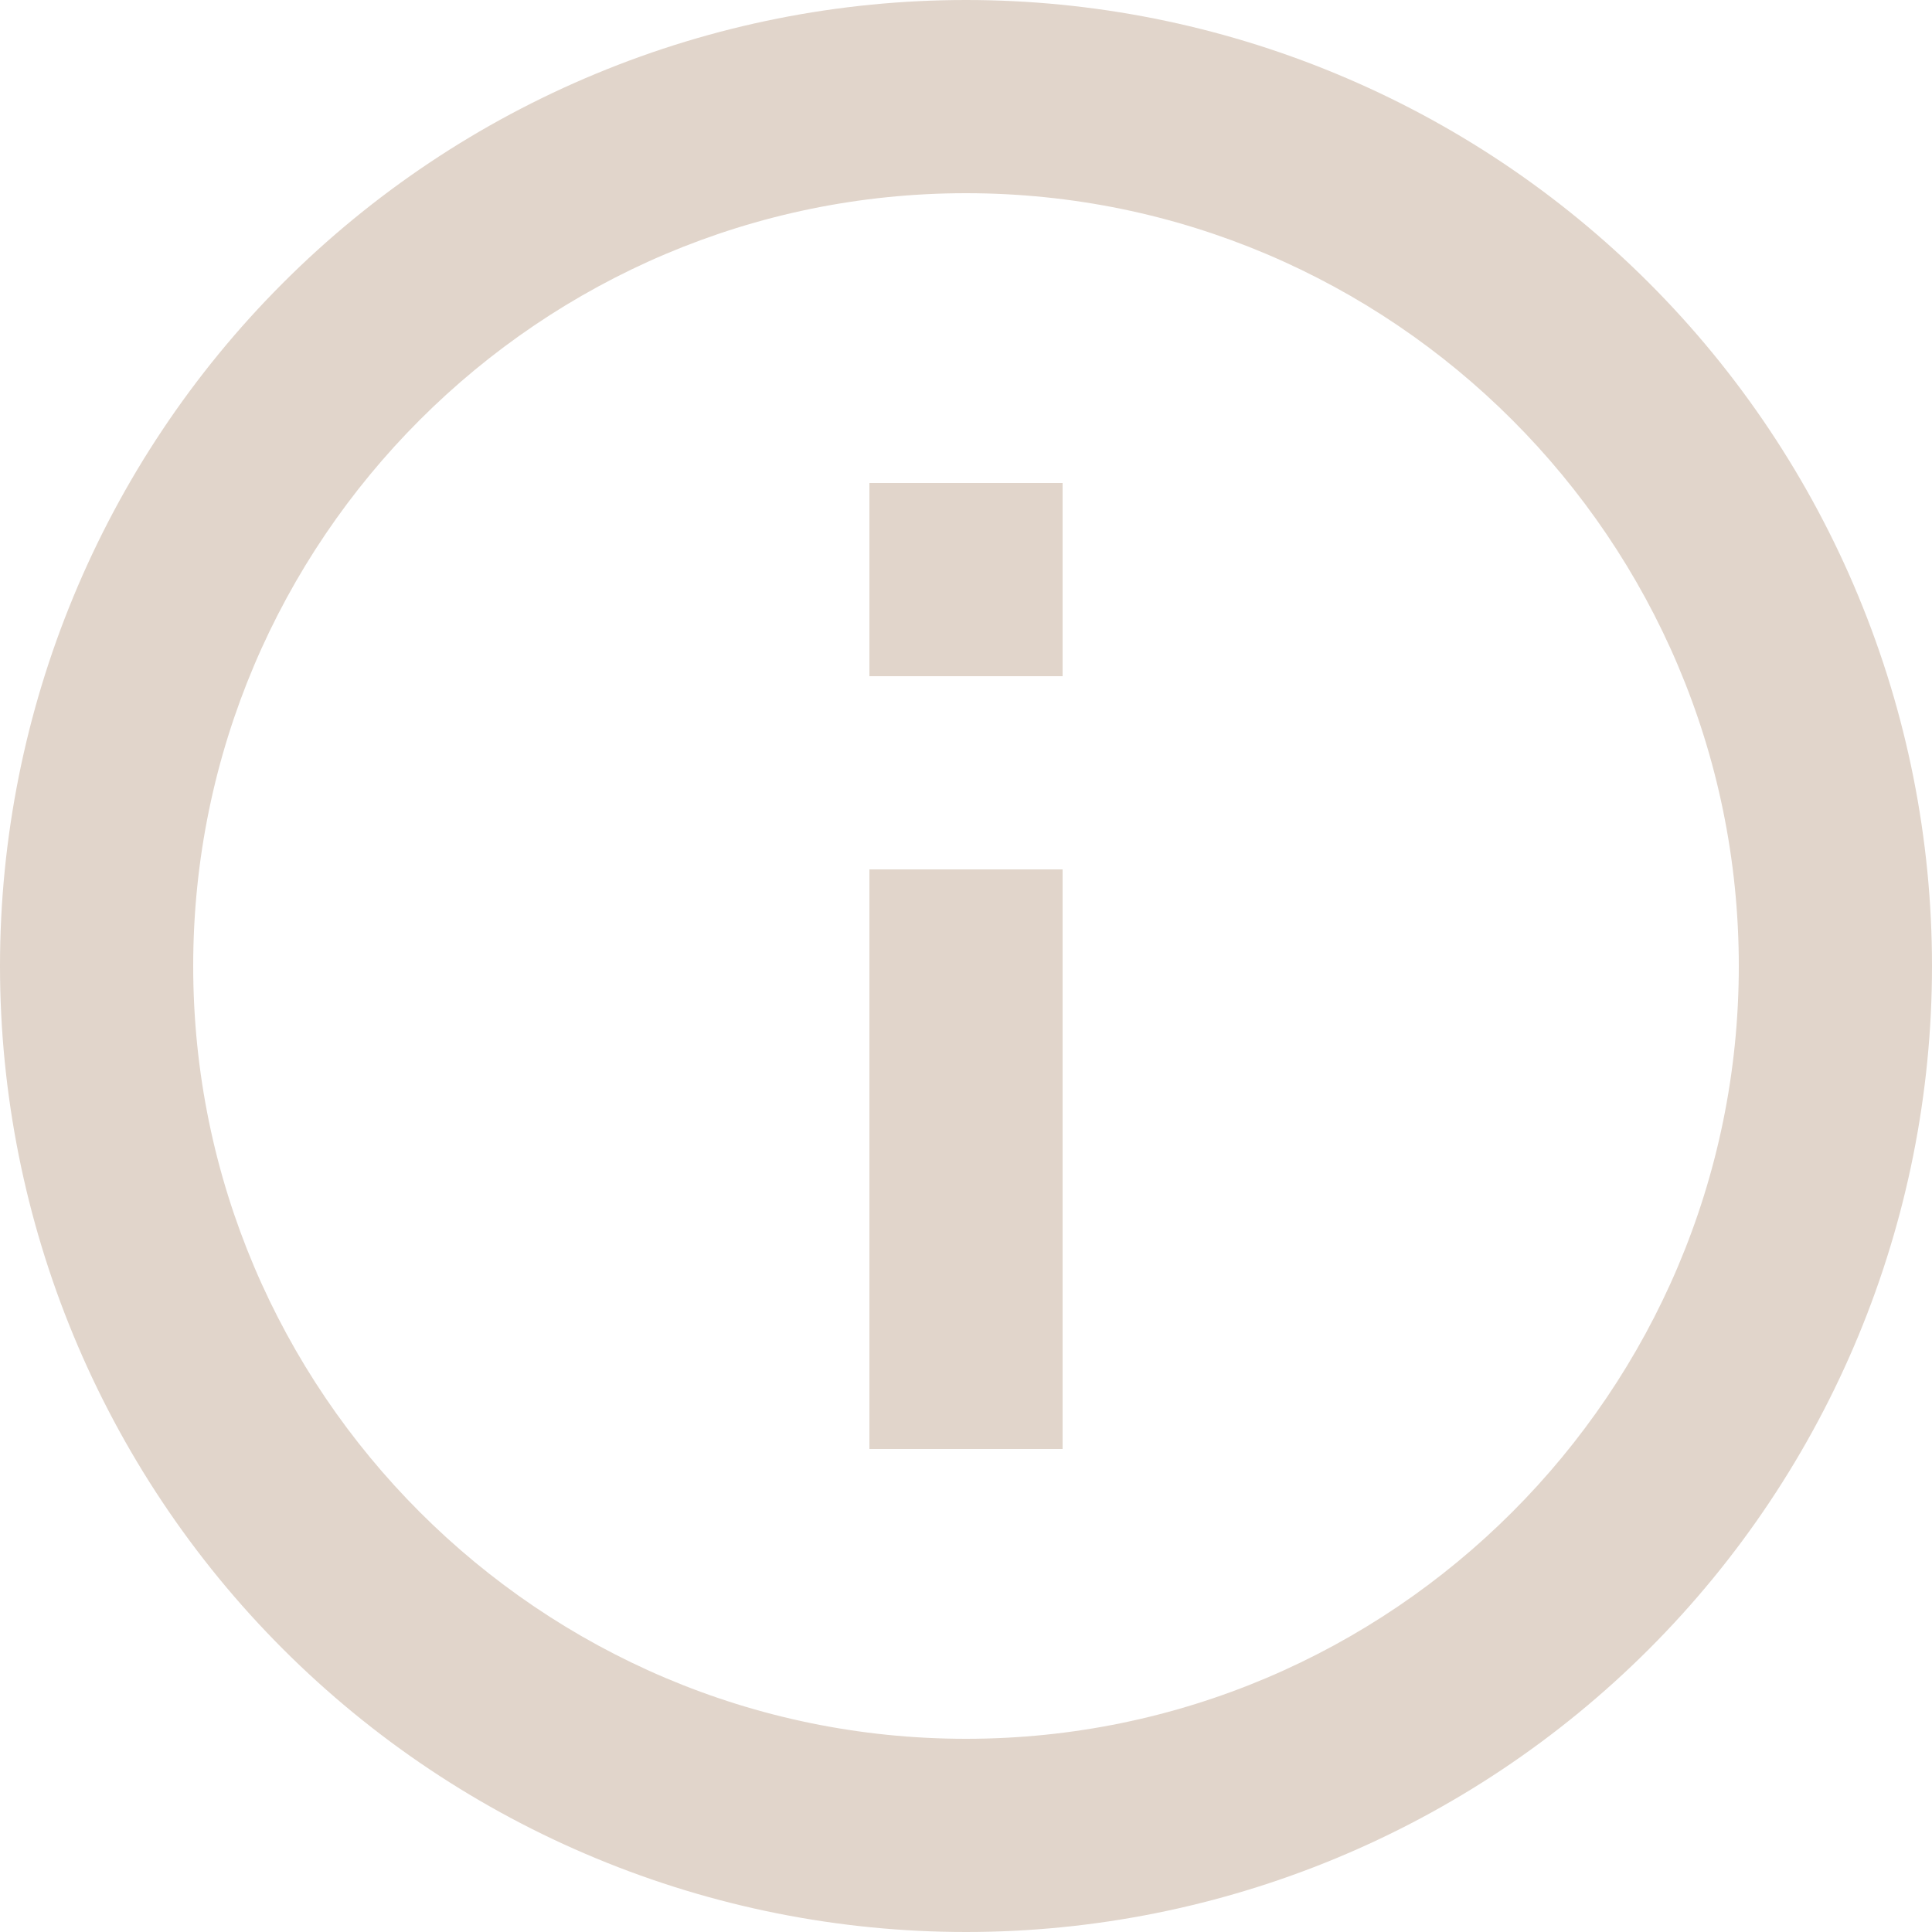
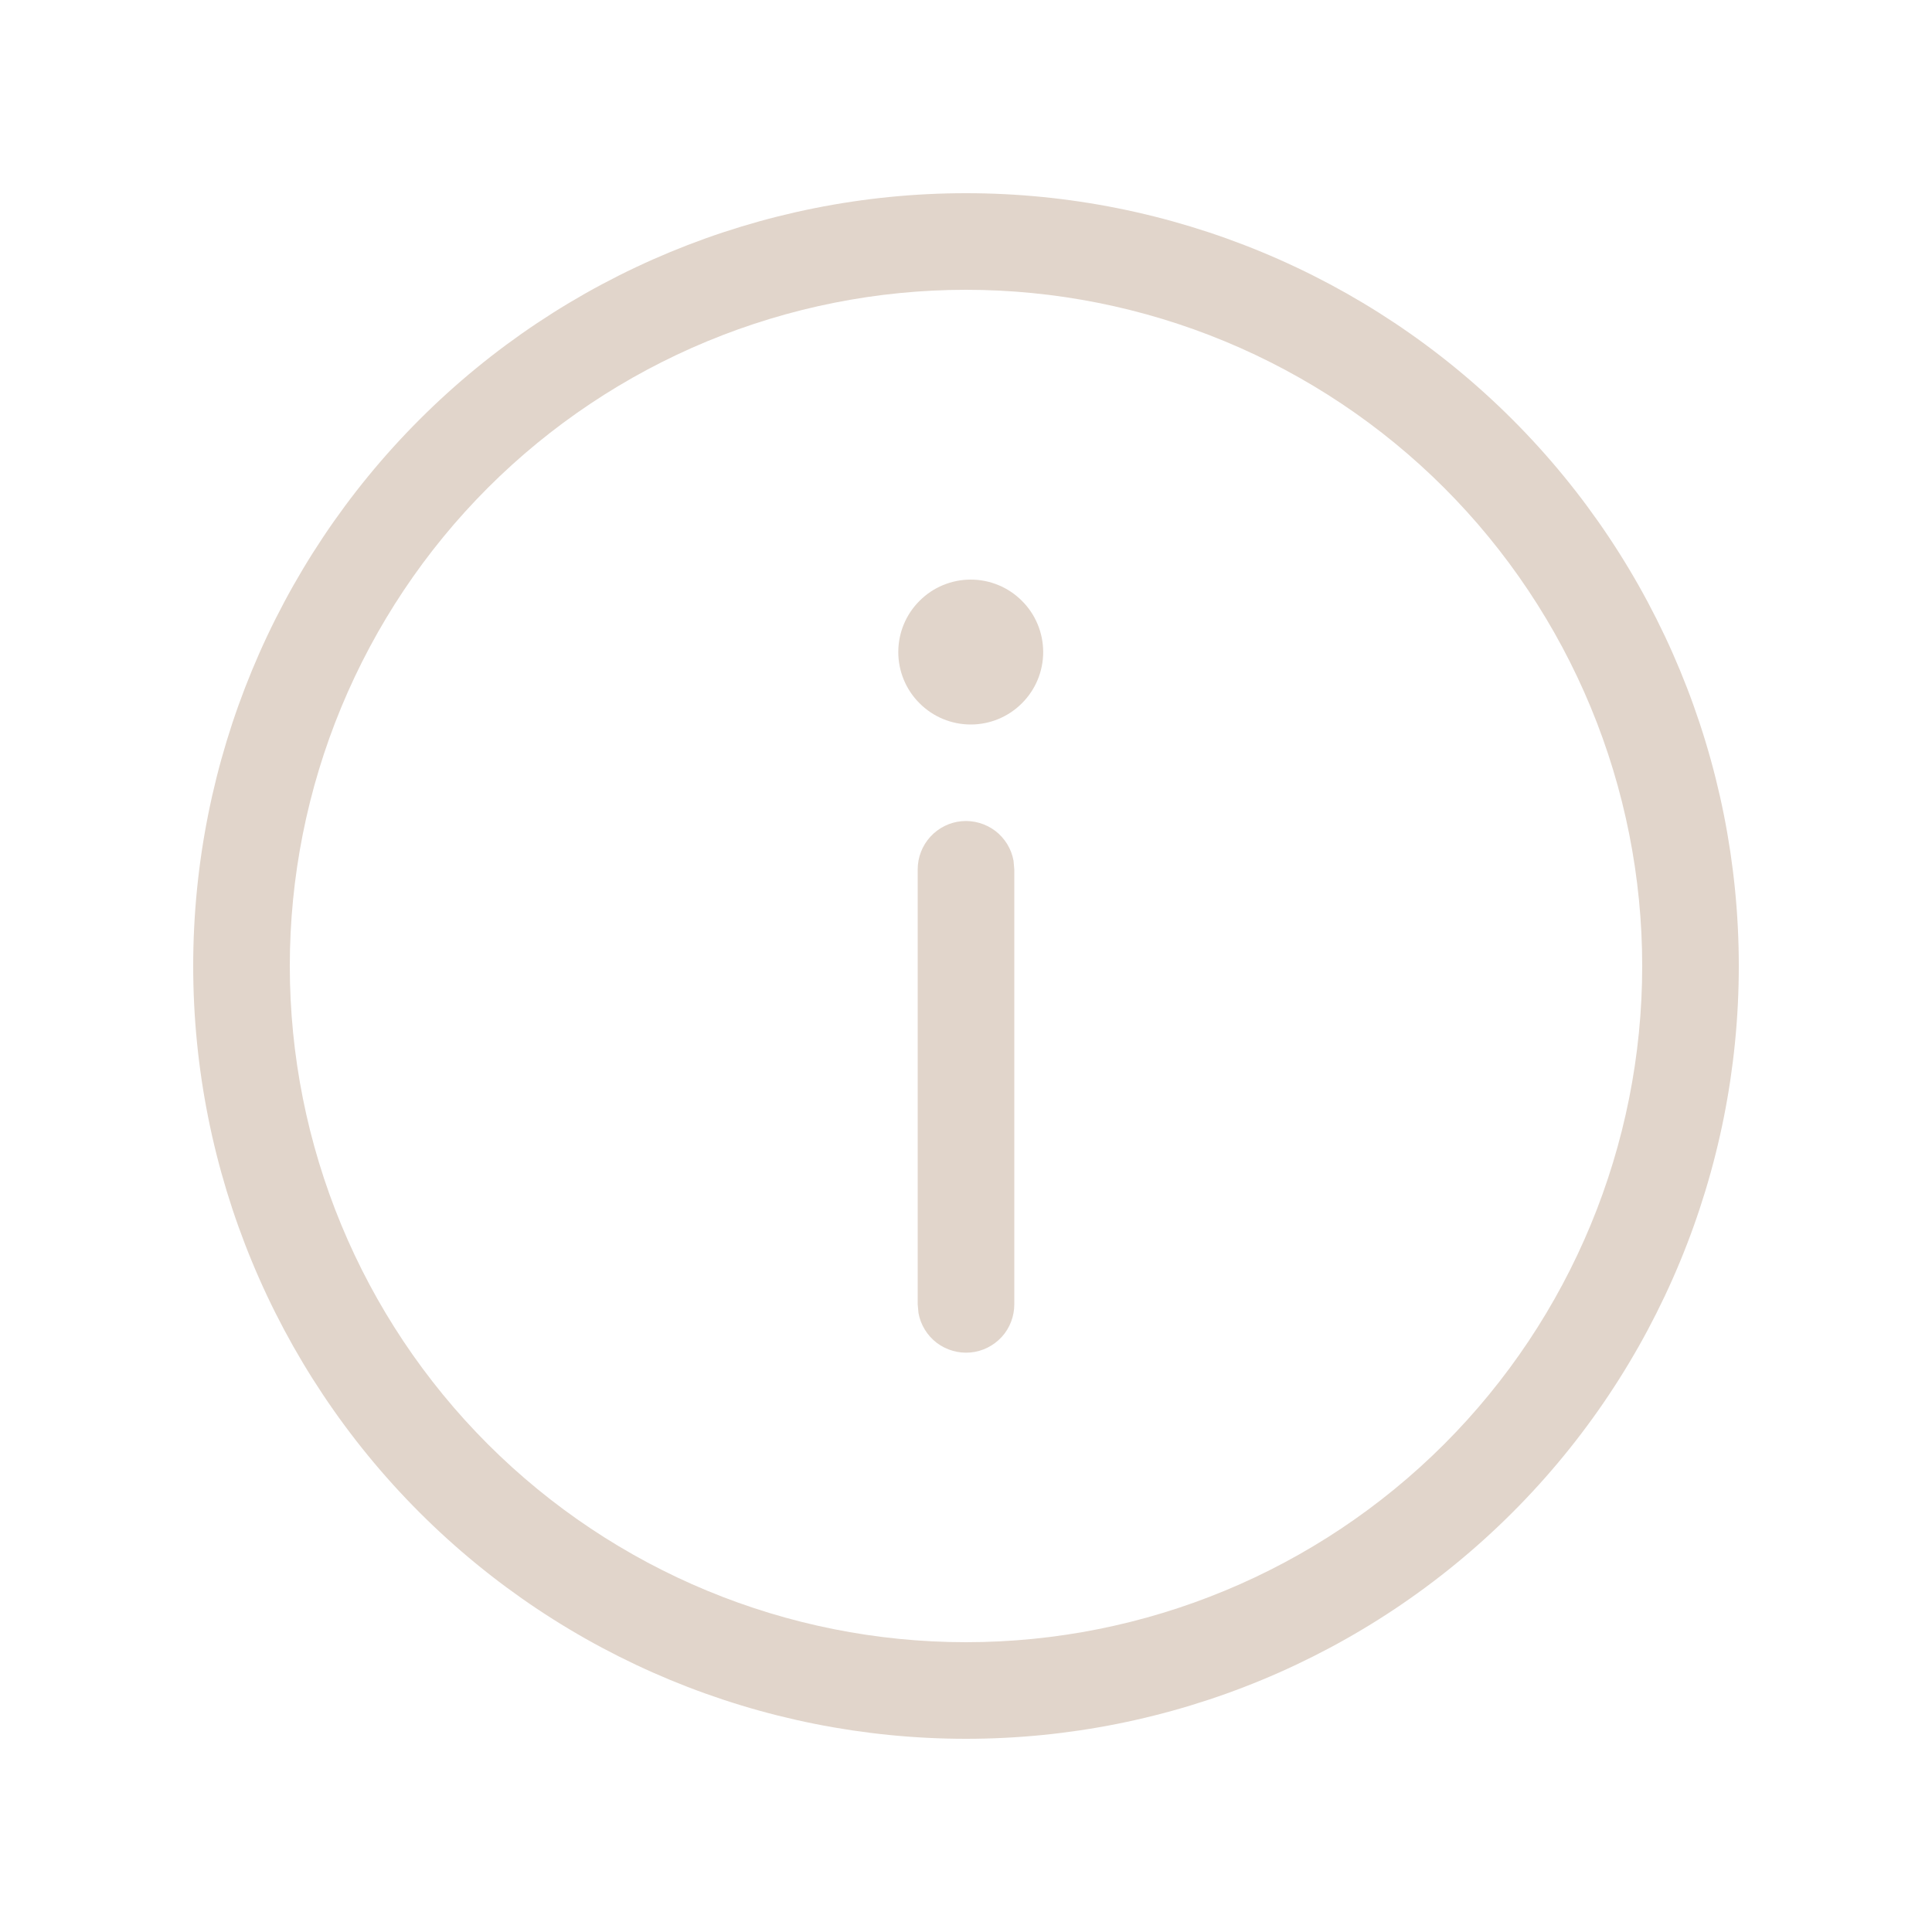
- <svg xmlns="http://www.w3.org/2000/svg" width="26" height="26" viewBox="0 0 26 26" fill="none">
-   <path d="M11.7 9.1H14.3V6.5H11.7M13 23.4C7.267 23.4 2.6 18.733 2.6 13C2.6 7.267 7.267 2.6 13 2.6C18.733 2.6 23.4 7.267 23.4 13C23.4 18.733 18.733 23.4 13 23.4ZM13 0C11.293 0 9.602 0.336 8.025 0.99C6.448 1.643 5.015 2.6 3.808 3.808C1.37 6.246 0 9.552 0 13C0 16.448 1.37 19.754 3.808 22.192C5.015 23.399 6.448 24.357 8.025 25.01C9.602 25.664 11.293 26 13 26C16.448 26 19.754 24.63 22.192 22.192C24.63 19.754 26 16.448 26 13C26 11.293 25.664 9.602 25.01 8.025C24.357 6.448 23.399 5.015 22.192 3.808C20.985 2.6 19.552 1.643 17.975 0.99C16.398 0.336 14.707 0 13 0ZM11.7 19.5H14.3V11.7H11.7V19.5Z" fill="#E1D5CB" />
+ <svg xmlns="http://www.w3.org/2000/svg" width="20" height="20" viewBox="0 0 20 20" fill="none">
+   <path d="M10.492 8.91C10.47 8.787 10.402 8.677 10.303 8.601C10.203 8.526 10.079 8.49 9.955 8.501C9.83 8.512 9.715 8.57 9.631 8.662C9.546 8.755 9.5 8.875 9.5 9V13.502L9.508 13.592C9.53 13.715 9.598 13.825 9.697 13.901C9.797 13.976 9.921 14.012 10.045 14.001C10.17 13.99 10.285 13.932 10.37 13.84C10.454 13.748 10.5 13.627 10.5 13.502V9L10.492 8.91ZM10.799 6.75C10.799 6.551 10.72 6.36 10.579 6.22C10.439 6.079 10.248 6 10.049 6C9.85 6 9.659 6.079 9.519 6.22C9.378 6.36 9.299 6.551 9.299 6.75C9.299 6.949 9.378 7.14 9.519 7.28C9.659 7.421 9.85 7.5 10.049 7.5C10.248 7.5 10.439 7.421 10.579 7.28C10.72 7.14 10.799 6.949 10.799 6.75ZM18 10C18 7.878 17.157 5.843 15.657 4.343C14.157 2.843 12.122 2 10 2C7.878 2 5.843 2.843 4.343 4.343C2.843 5.843 2 7.878 2 10C2 12.122 2.843 14.157 4.343 15.657C5.843 17.157 7.878 18 10 18C12.122 18 14.157 17.157 15.657 15.657C17.157 14.157 18 12.122 18 10ZM3 10C3 9.081 3.181 8.171 3.533 7.321C3.885 6.472 4.4 5.7 5.05 5.05C5.7 4.4 6.472 3.885 7.321 3.533C8.171 3.181 9.081 3 10 3C10.919 3 11.829 3.181 12.679 3.533C13.528 3.885 14.3 4.4 14.95 5.05C15.6 5.7 16.115 6.472 16.467 7.321C16.819 8.171 17 9.081 17 10C17 11.857 16.262 13.637 14.95 14.95C13.637 16.262 11.857 17 10 17C8.143 17 6.363 16.262 5.05 14.95C3.737 13.637 3 11.857 3 10Z" fill="#E1D5CB" />
</svg>
